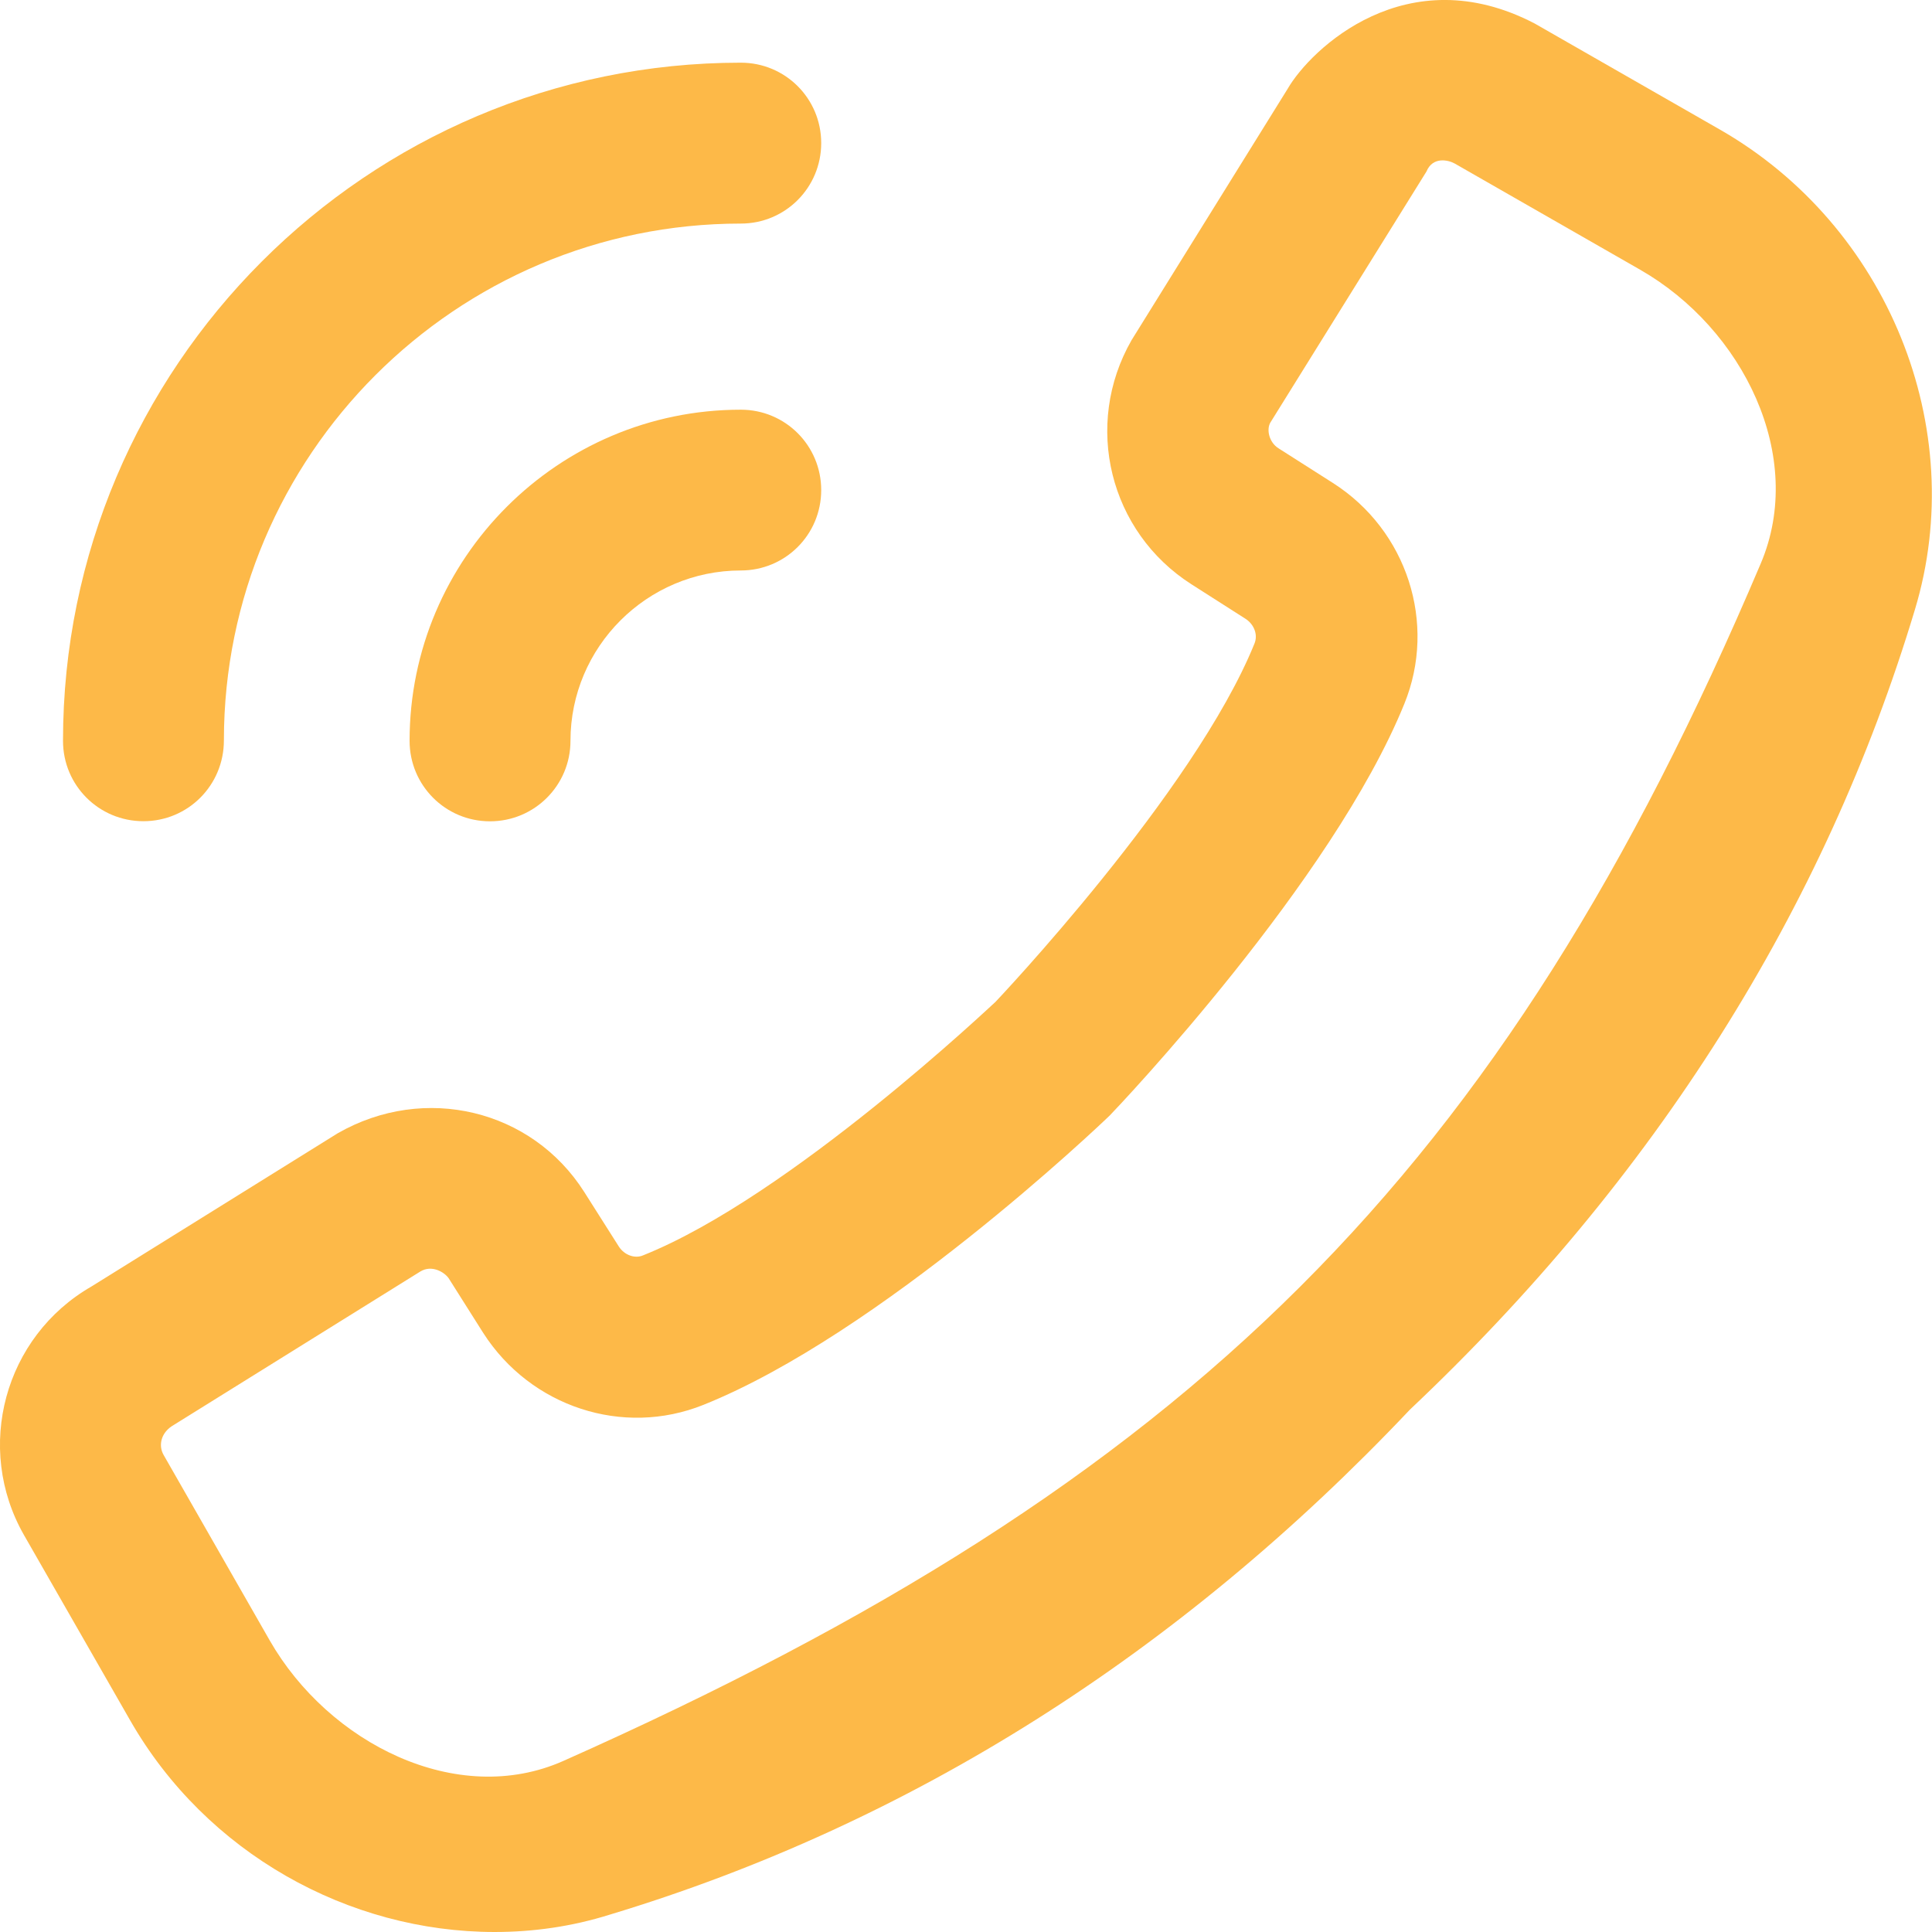
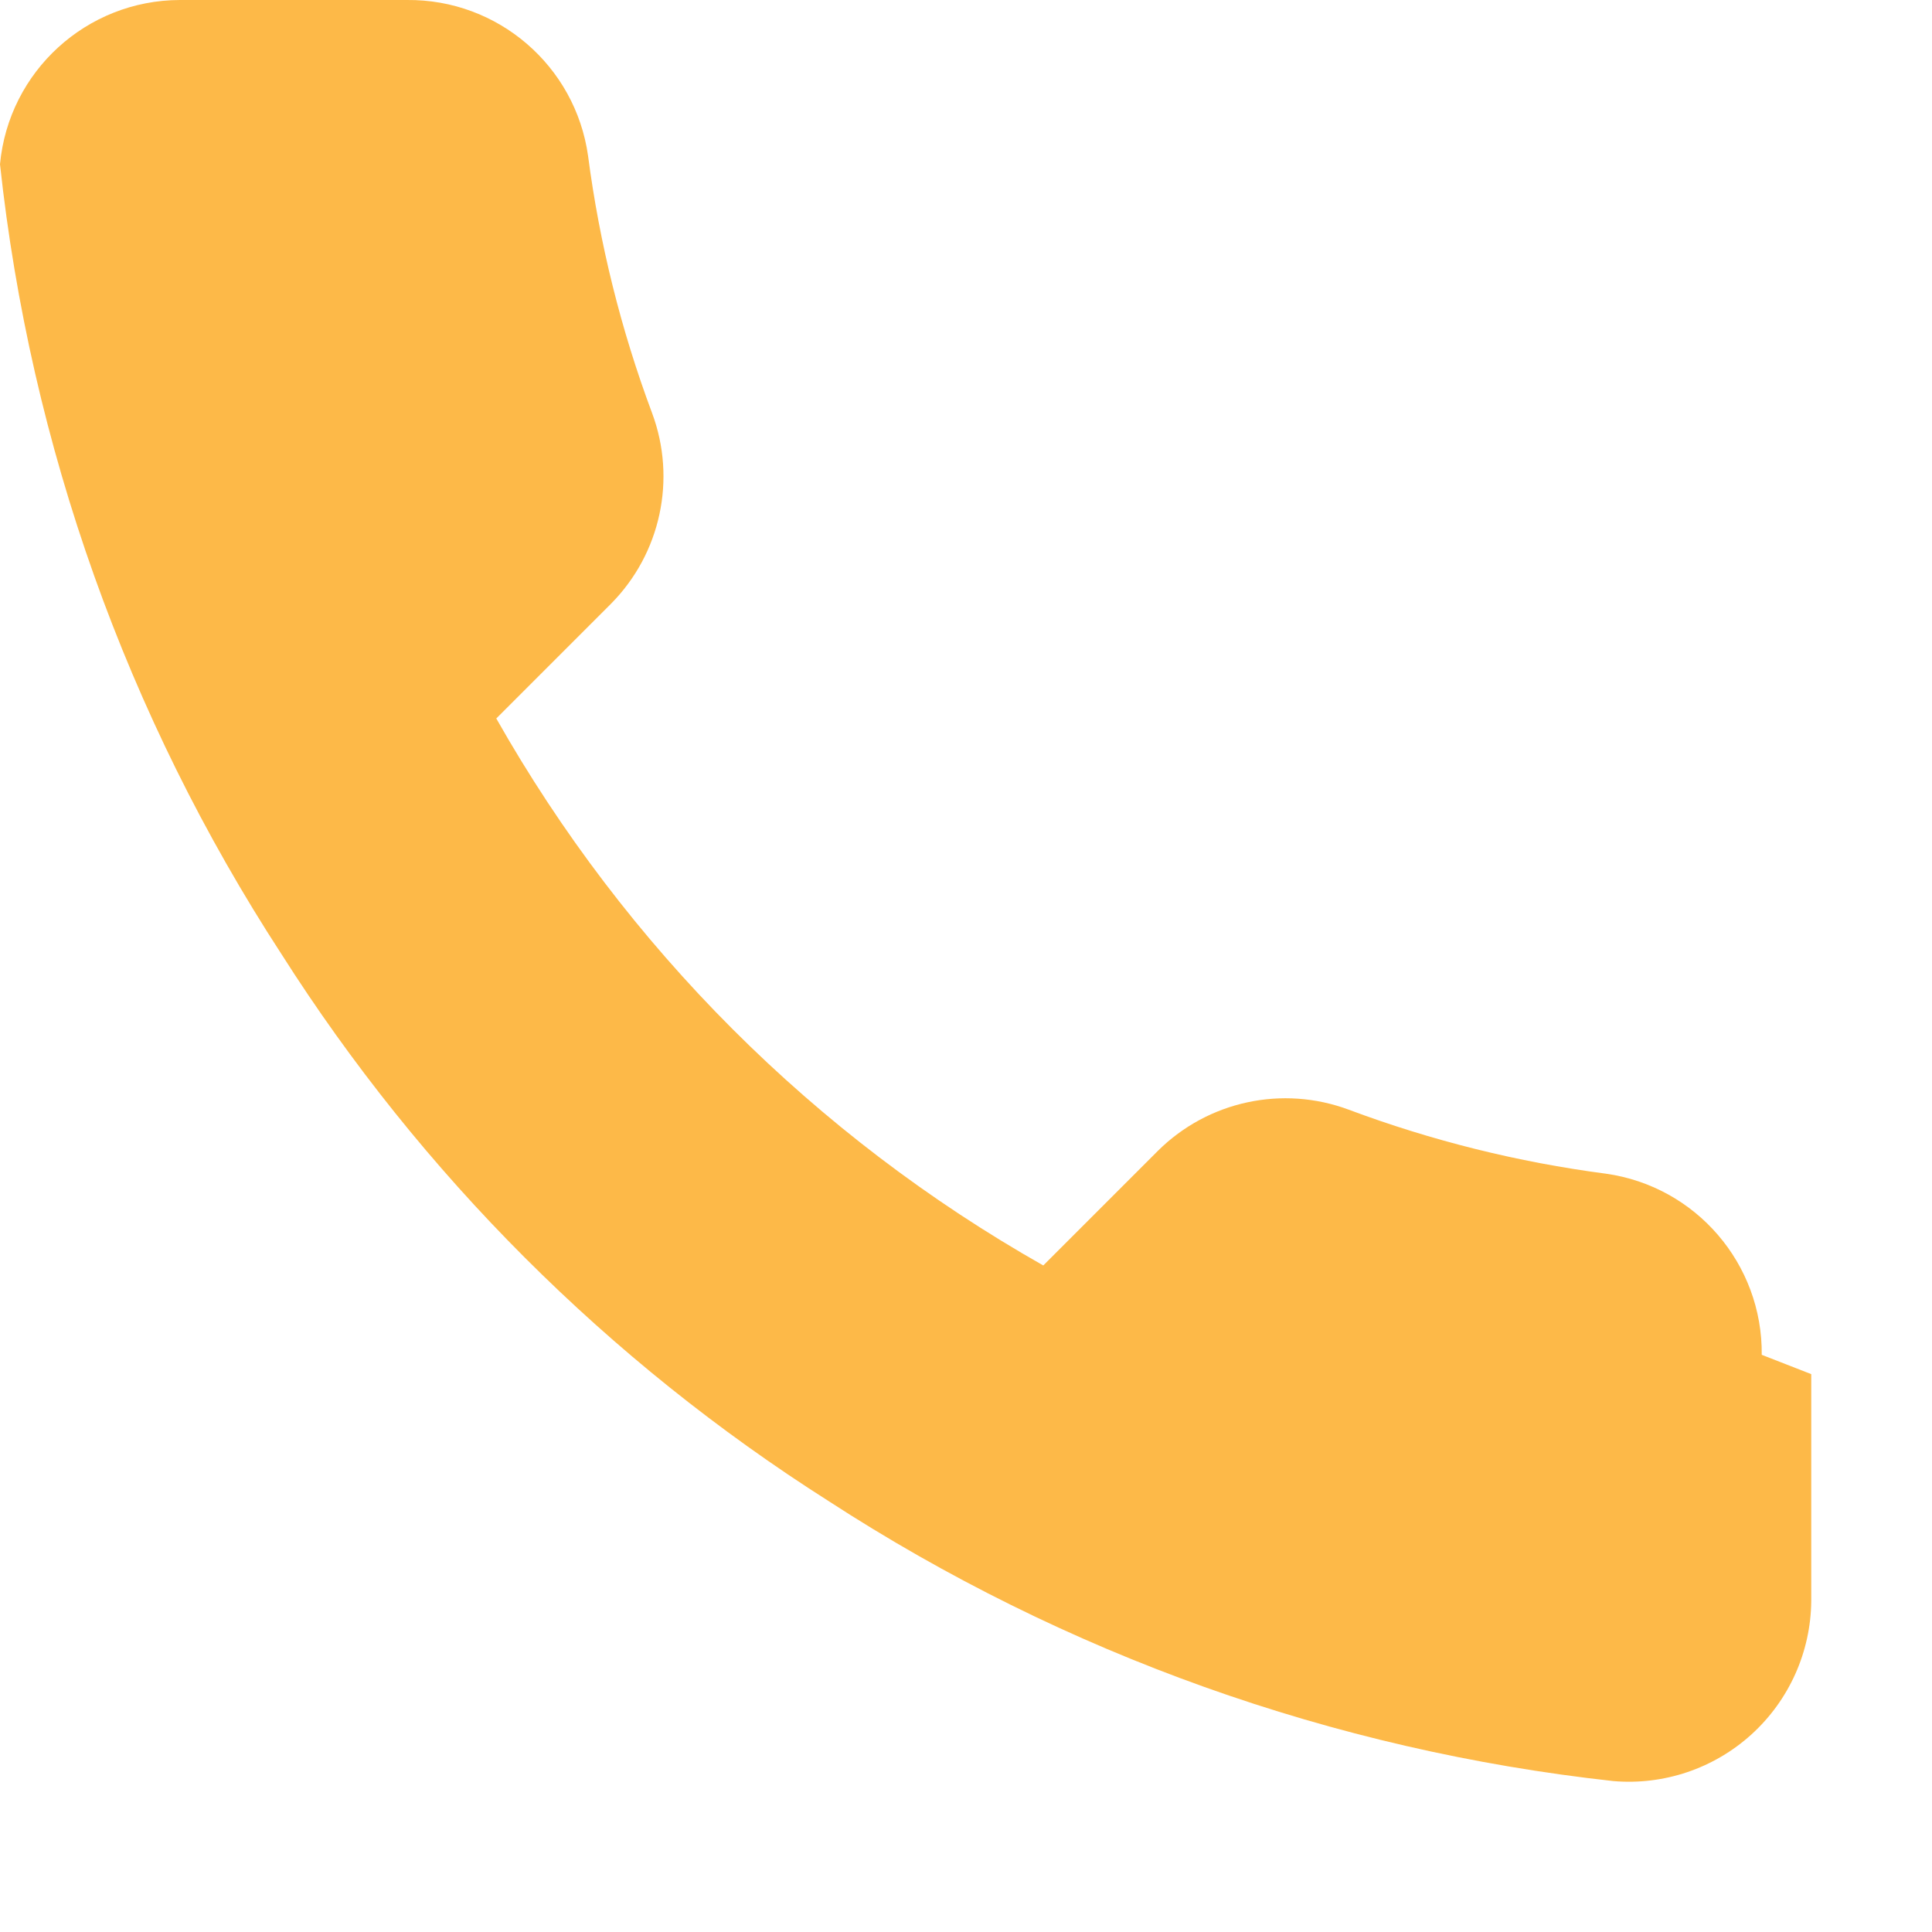
- <svg xmlns="http://www.w3.org/2000/svg" width="18" height="18" viewBox="0 0 18 18" fill="none">
-   <path d="M3.915 11.847L1.619 13.276C1.502 13.342 1.472 13.463 1.524 13.555L2.512 15.282C3.063 16.244 4.26 16.846 5.249 16.406C11.093 13.805 13.988 10.947 16.405 5.249C16.827 4.254 16.243 3.064 15.281 2.513L13.554 1.524C13.496 1.491 13.349 1.455 13.29 1.598L11.835 3.938C11.798 4.004 11.824 4.122 11.912 4.177L12.419 4.5C13.11 4.941 13.389 5.808 13.084 6.557C12.412 8.214 10.425 10.304 10.34 10.392C10.23 10.499 8.195 12.431 6.553 13.089C5.803 13.39 4.944 13.107 4.503 12.42L4.18 11.909C4.139 11.851 4.022 11.781 3.915 11.847ZM4.609 18C3.247 18 1.92 17.265 1.212 16.027L0.223 14.301C-0.24 13.489 0.04 12.453 0.852 11.986L3.147 10.558C3.956 10.095 4.955 10.337 5.443 11.105L5.767 11.616C5.818 11.693 5.914 11.729 5.991 11.696C7.361 11.149 9.256 9.349 9.275 9.334C9.275 9.334 11.126 7.384 11.688 5.995C11.721 5.914 11.685 5.819 11.607 5.767L11.101 5.444C10.336 4.956 10.09 3.96 10.542 3.17L11.997 0.827C12.21 0.459 13.106 -0.404 14.3 0.22L16.027 1.209C17.588 2.105 18.352 3.986 17.841 5.679C17 8.475 15.417 10.98 13.136 13.133C10.983 15.41 8.478 16.994 5.682 17.838C5.329 17.949 4.969 18 4.609 18Z" fill="#FDB948" />
-   <path d="M1.336 7.651C0.921 7.651 0.587 7.317 0.587 6.902C0.587 3.42 3.419 0.584 6.902 0.584C7.317 0.584 7.651 0.918 7.651 1.333C7.651 1.748 7.317 2.083 6.902 2.083C4.246 2.083 2.086 4.243 2.086 6.898C2.086 7.317 1.751 7.651 1.336 7.651Z" fill="#FDB948" />
-   <path d="M4.565 7.652C4.15 7.652 3.816 7.317 3.816 6.902C3.816 5.202 5.201 3.817 6.902 3.817C7.317 3.817 7.651 4.151 7.651 4.566C7.651 4.981 7.317 5.315 6.902 5.315C6.027 5.315 5.315 6.028 5.315 6.902C5.315 7.317 4.98 7.652 4.565 7.652Z" fill="#FDB948" />
+ <svg xmlns="http://www.w3.org/2000/svg" width="16" height="16" viewBox="0 0 16 16" fill="none">
+   <path d="M15 11.38v1.88a1.51 1.51 0 01-1.64 1.49 14.93 14.93 0 01-6.5-2.32 14.72 14.72 0 01-4.53-4.53A14.93 14.93 0 010 1.36 1.5 1.5 0 011.49 0h1.88a1.5 1.5 0 011.5 1.29 9.66 9.66 0 00.53 2.13 1.5 1.5 0 01-.34 1.58l-.95.95a12 12 0 004.53 4.53l.95-.95a1.5 1.5 0 011.58-.34 9.66 9.66 0 002.13.53 1.5 1.5 0 011.29 1.5z" fill="#FDB948" />
</svg>
